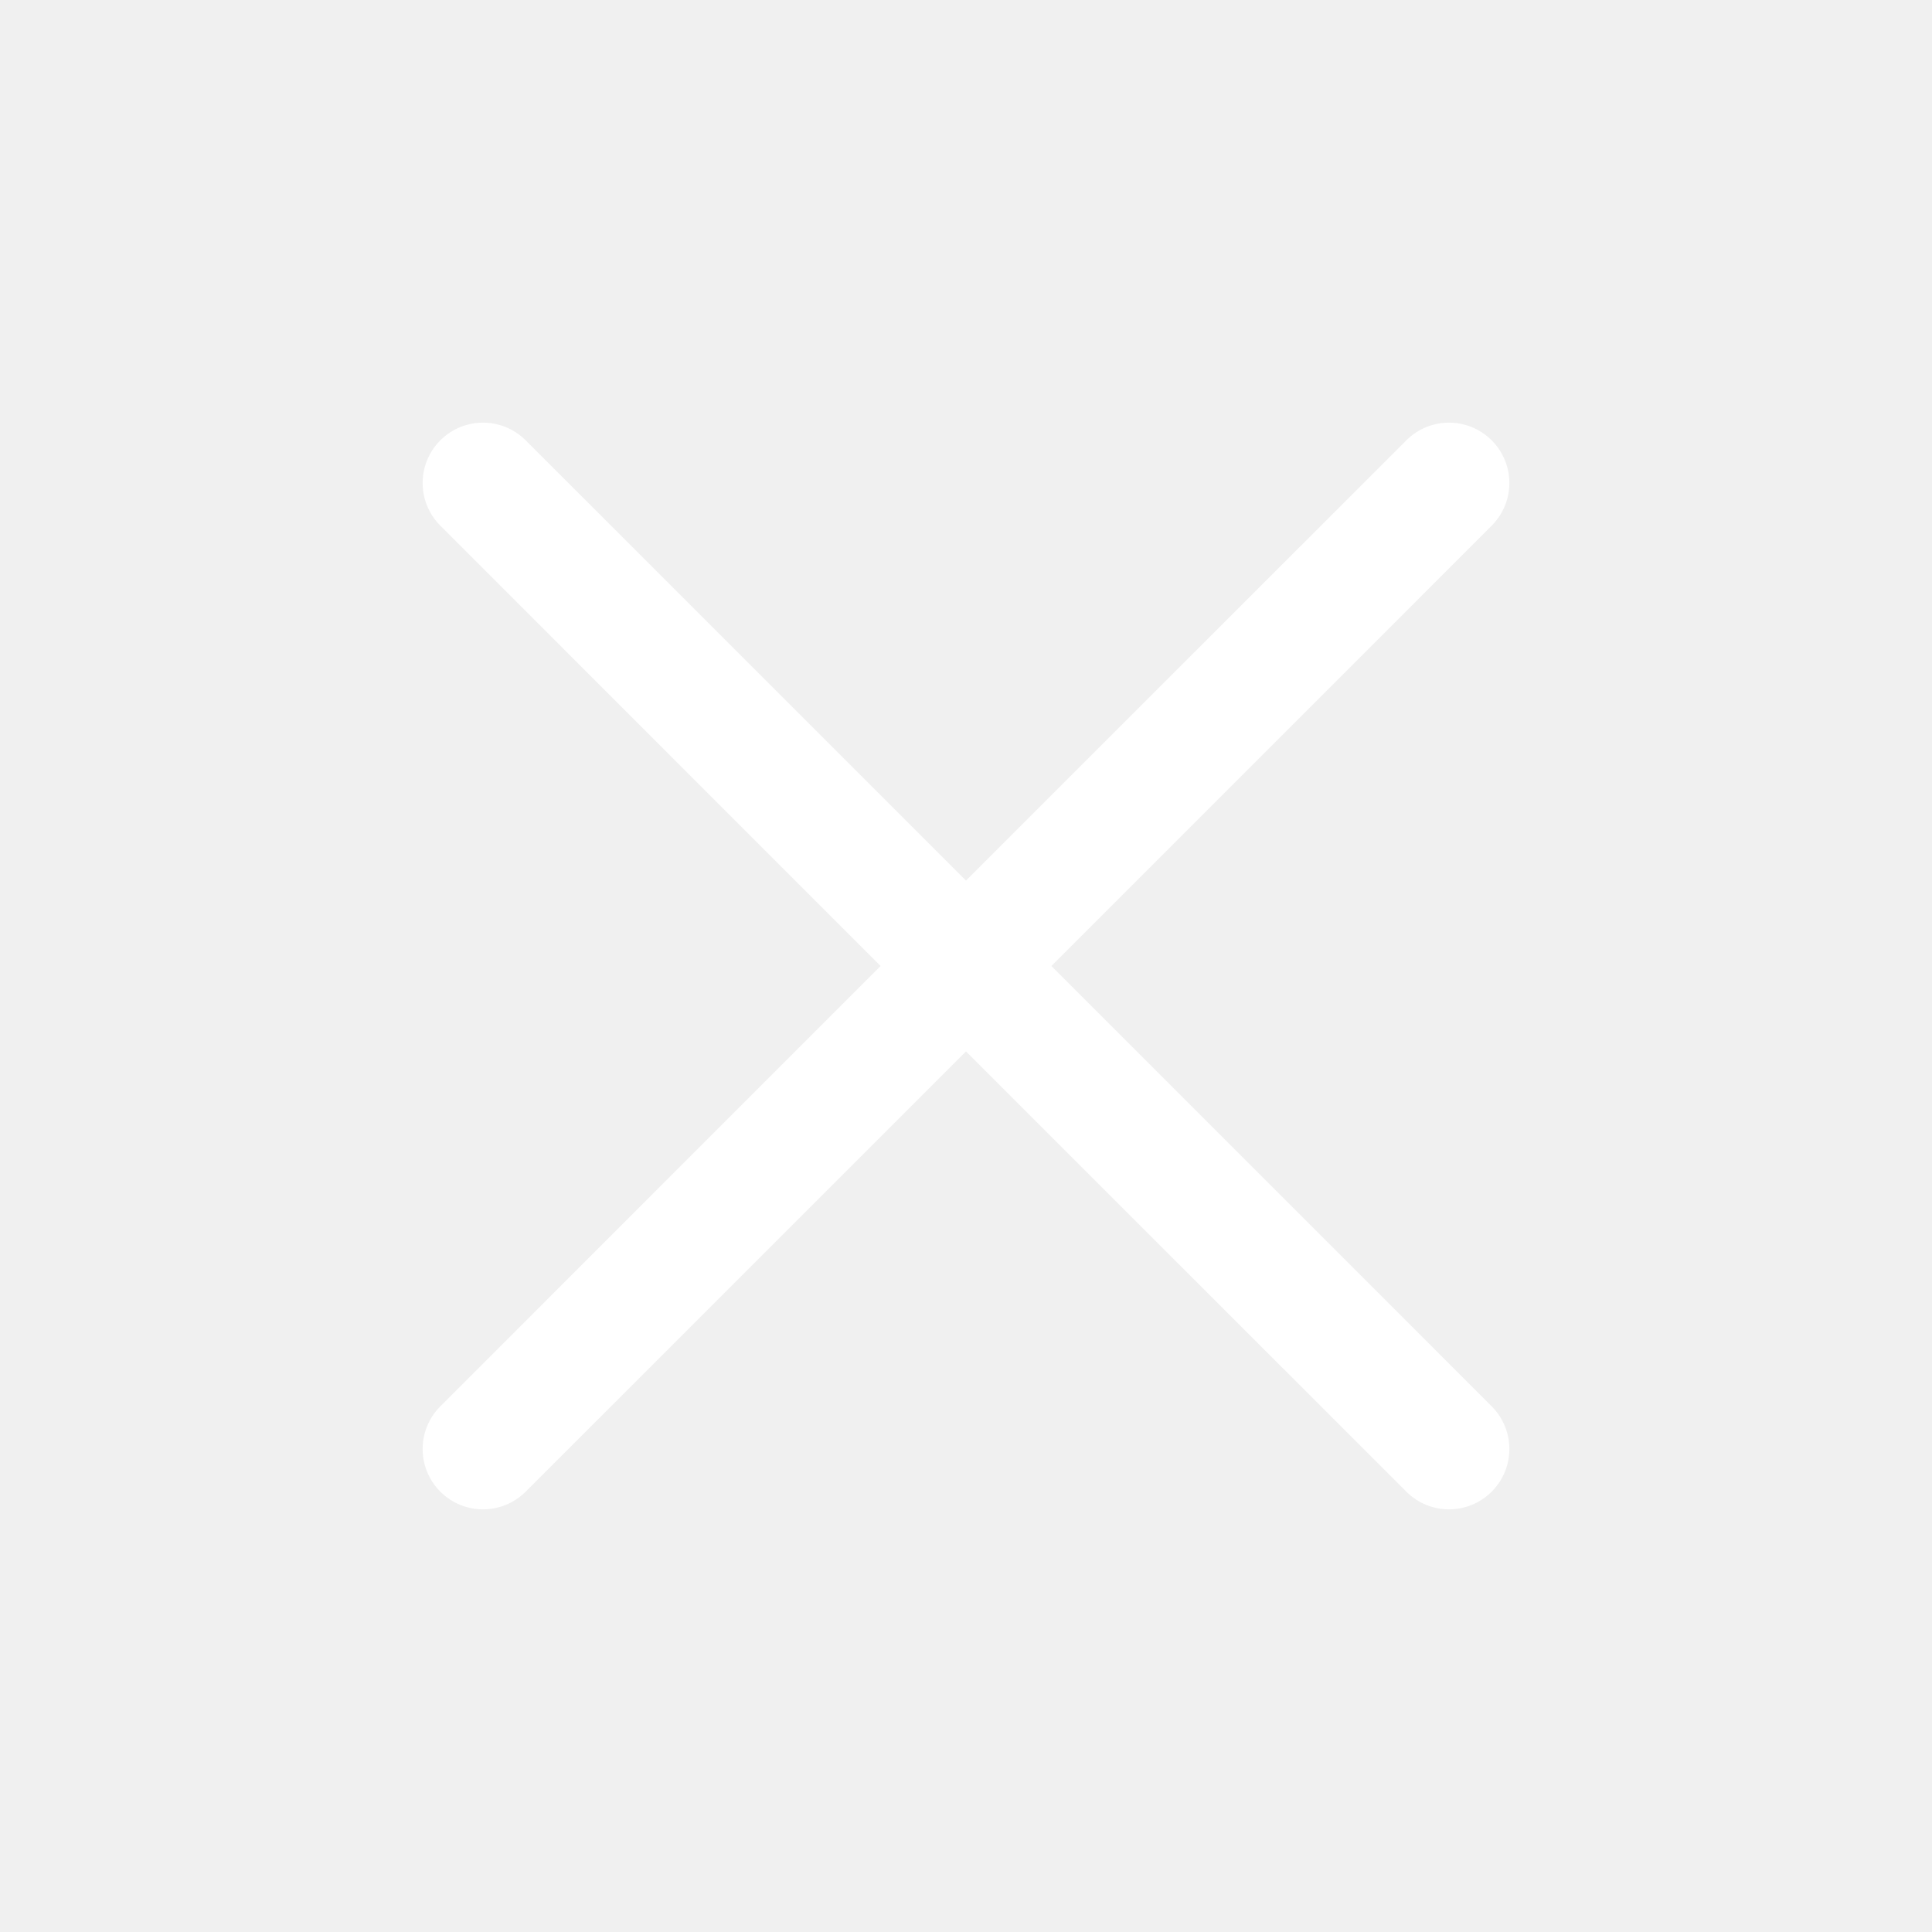
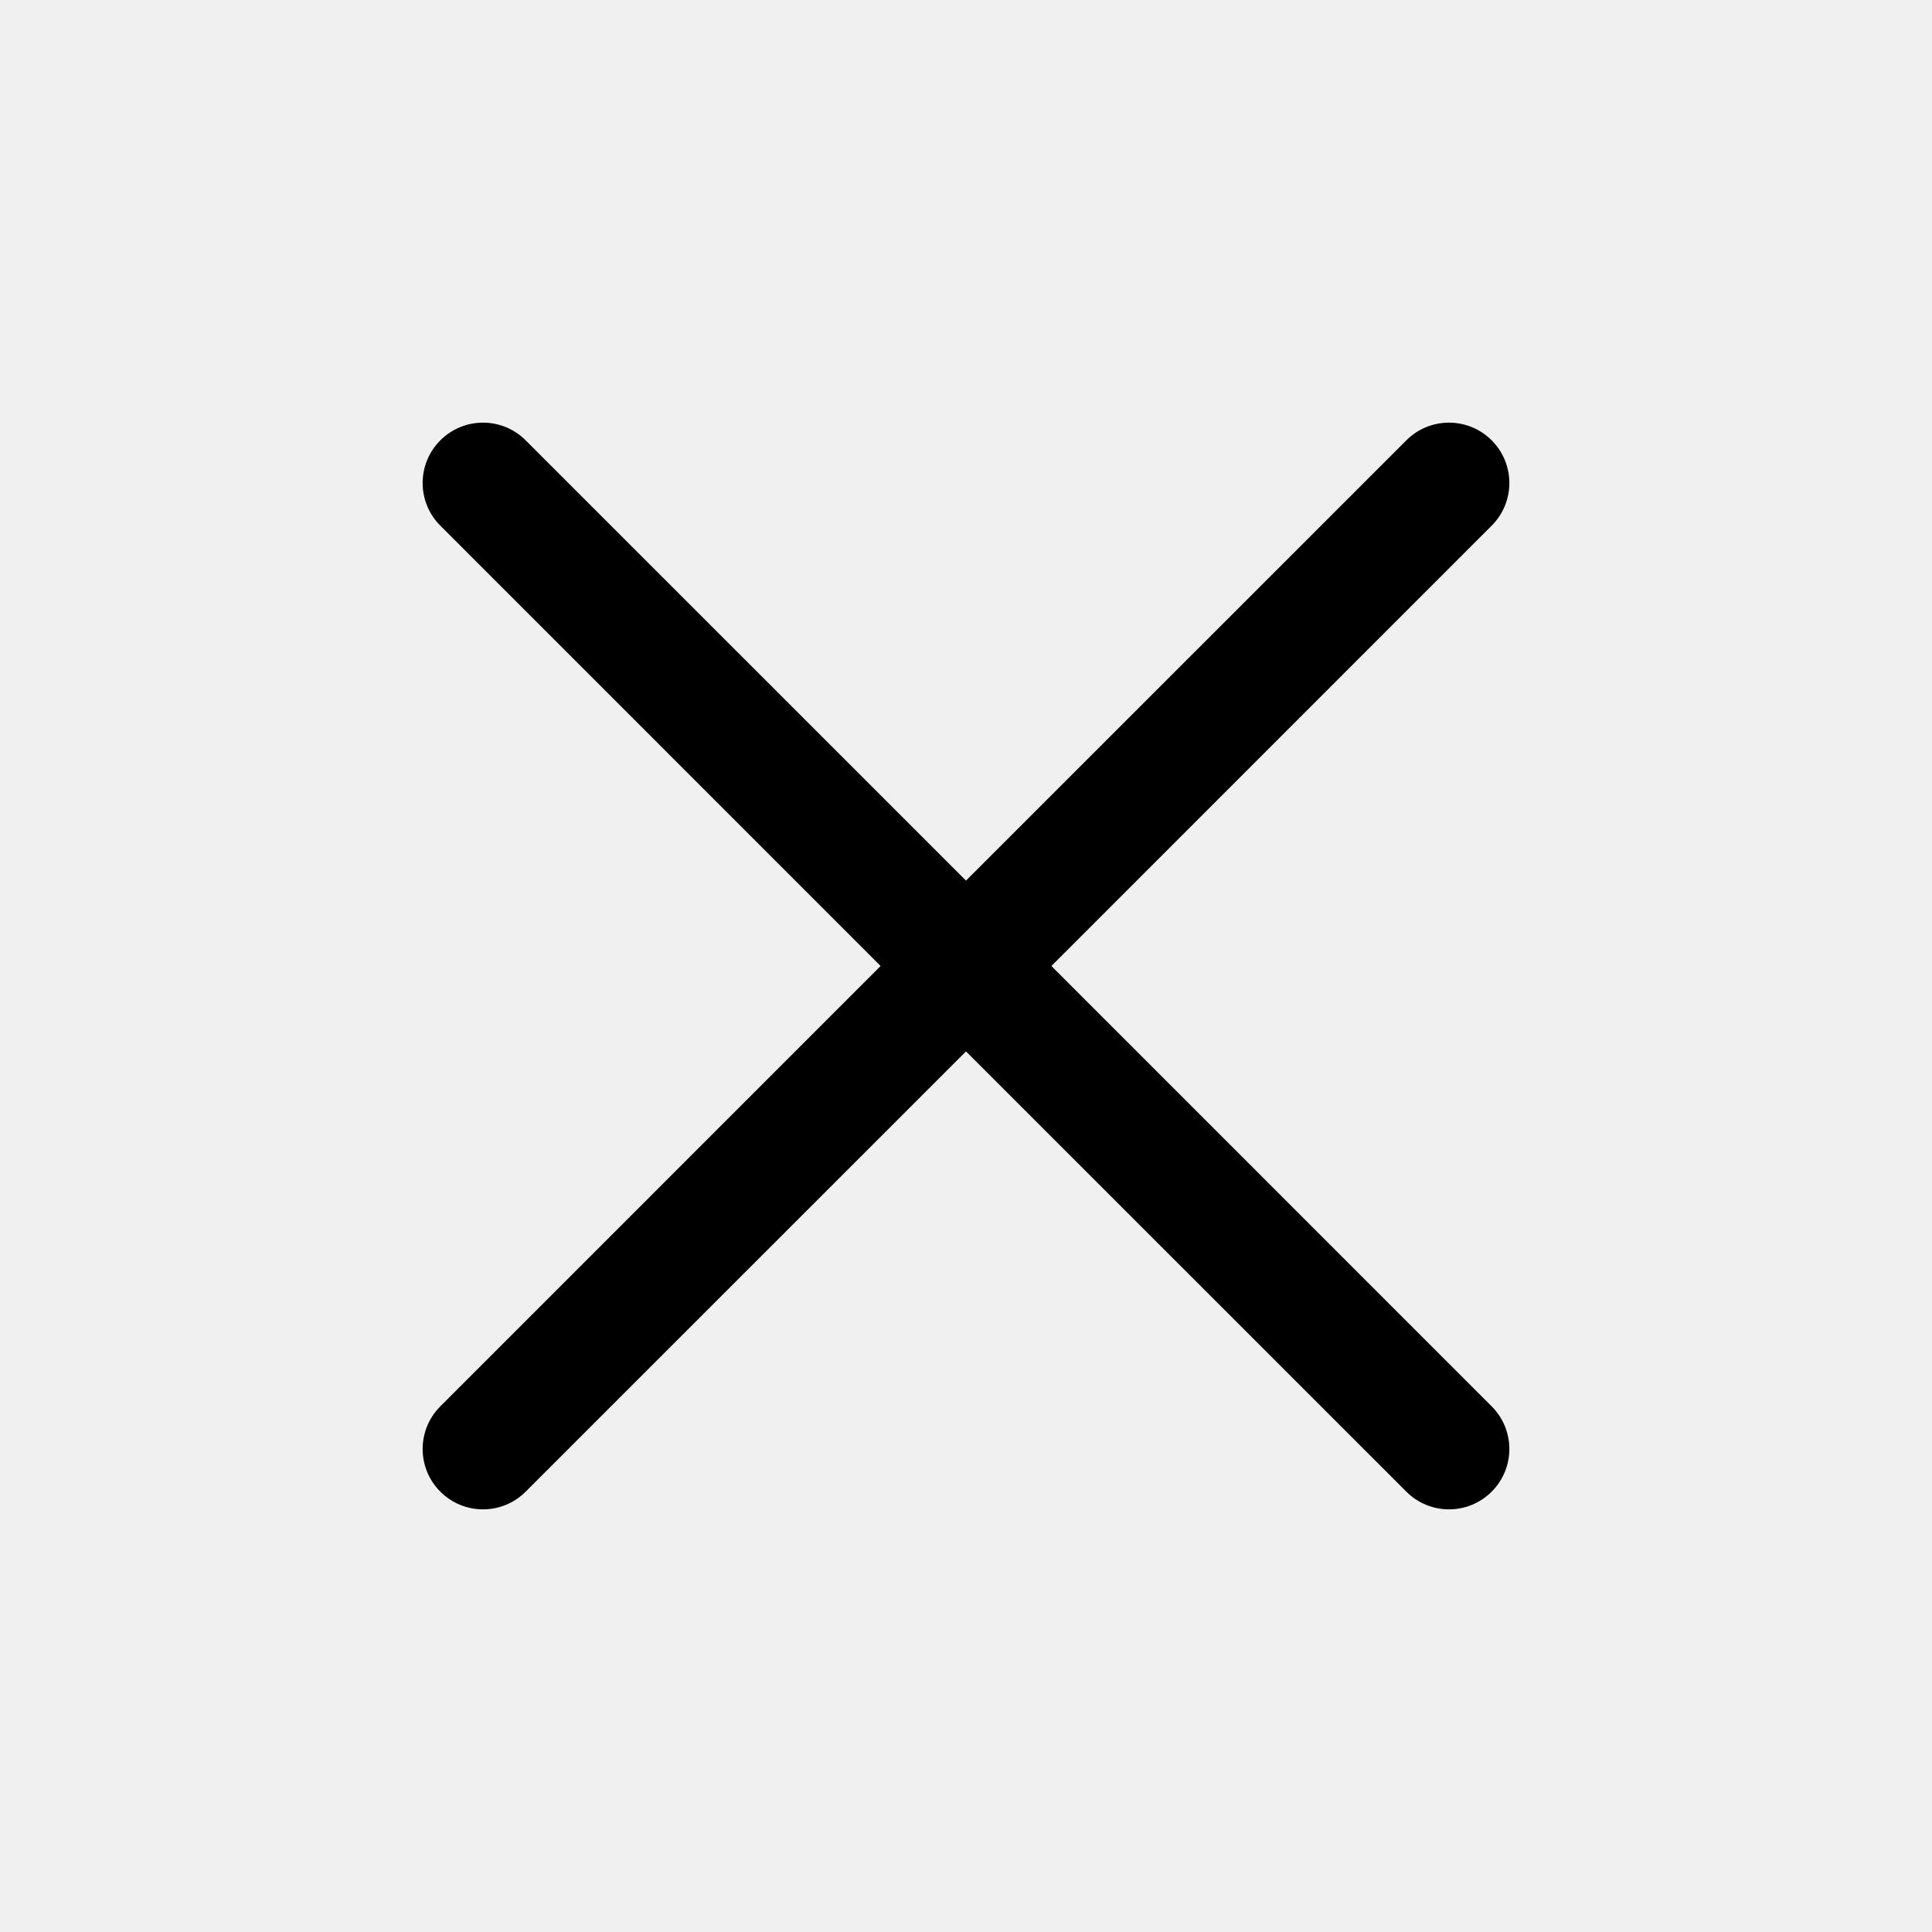
- <svg xmlns="http://www.w3.org/2000/svg" width="24" height="24" viewBox="0 0 24 24" fill="none">
-   <path fill-rule="evenodd" clip-rule="evenodd" d="M5.47 5.47C5.763 5.177 6.237 5.177 6.53 5.47L12 10.939L17.47 5.47C17.763 5.177 18.237 5.177 18.53 5.47C18.823 5.763 18.823 6.237 18.53 6.53L13.061 12L18.53 17.47C18.823 17.763 18.823 18.237 18.53 18.53C18.237 18.823 17.763 18.823 17.47 18.53L12 13.061L6.53 18.53C6.237 18.823 5.763 18.823 5.47 18.53C5.177 18.237 5.177 17.763 5.47 17.47L10.939 12L5.47 6.53C5.177 6.237 5.177 5.763 5.47 5.47Z" fill="white" />
+ <svg xmlns="http://www.w3.org/2000/svg" width="24" height="24" viewBox="0 0 24 24" fill="currentColor">
+   <path fill-rule="evenodd" clip-rule="evenodd" d="M5.47 5.47C5.763 5.177 6.237 5.177 6.53 5.47L12 10.939L17.47 5.47C17.763 5.177 18.237 5.177 18.53 5.47C18.823 5.763 18.823 6.237 18.53 6.53L13.061 12L18.53 17.47C18.823 17.763 18.823 18.237 18.53 18.53C18.237 18.823 17.763 18.823 17.47 18.53L12 13.061L6.53 18.53C6.237 18.823 5.763 18.823 5.47 18.53C5.177 18.237 5.177 17.763 5.47 17.47L10.939 12L5.47 6.53C5.177 6.237 5.177 5.763 5.47 5.47Z" fill="currentColor" />
</svg>
